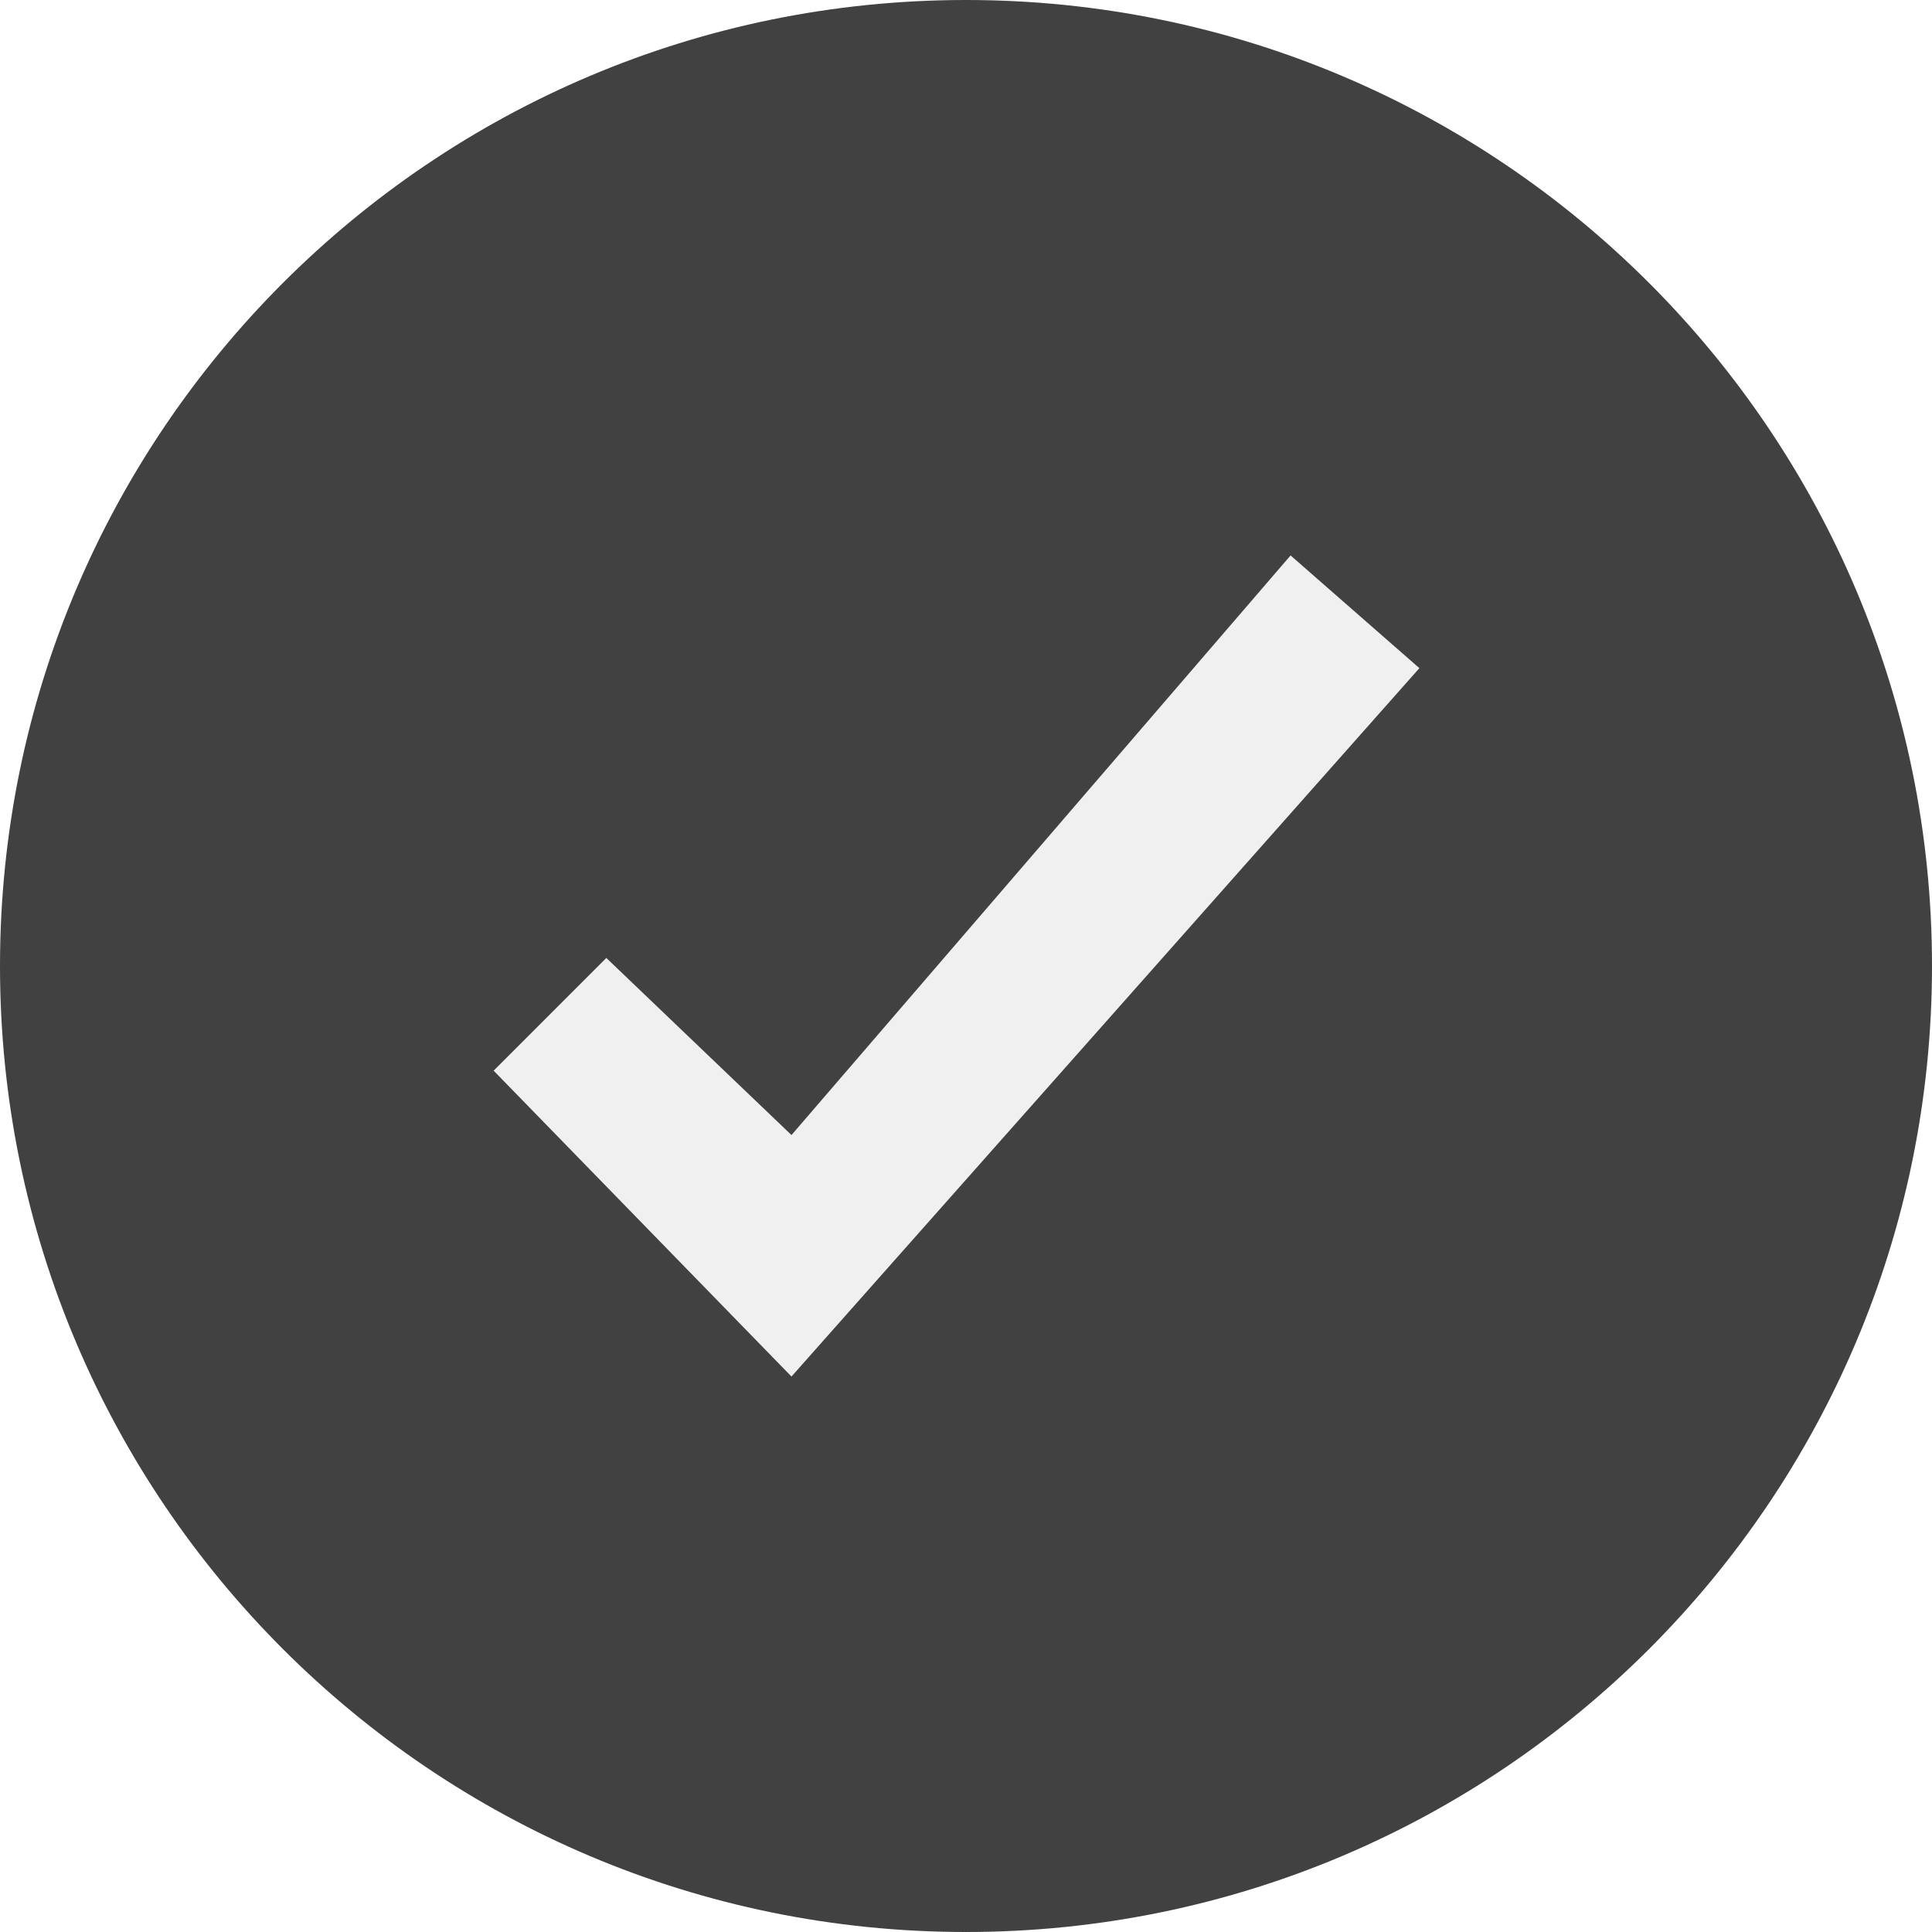
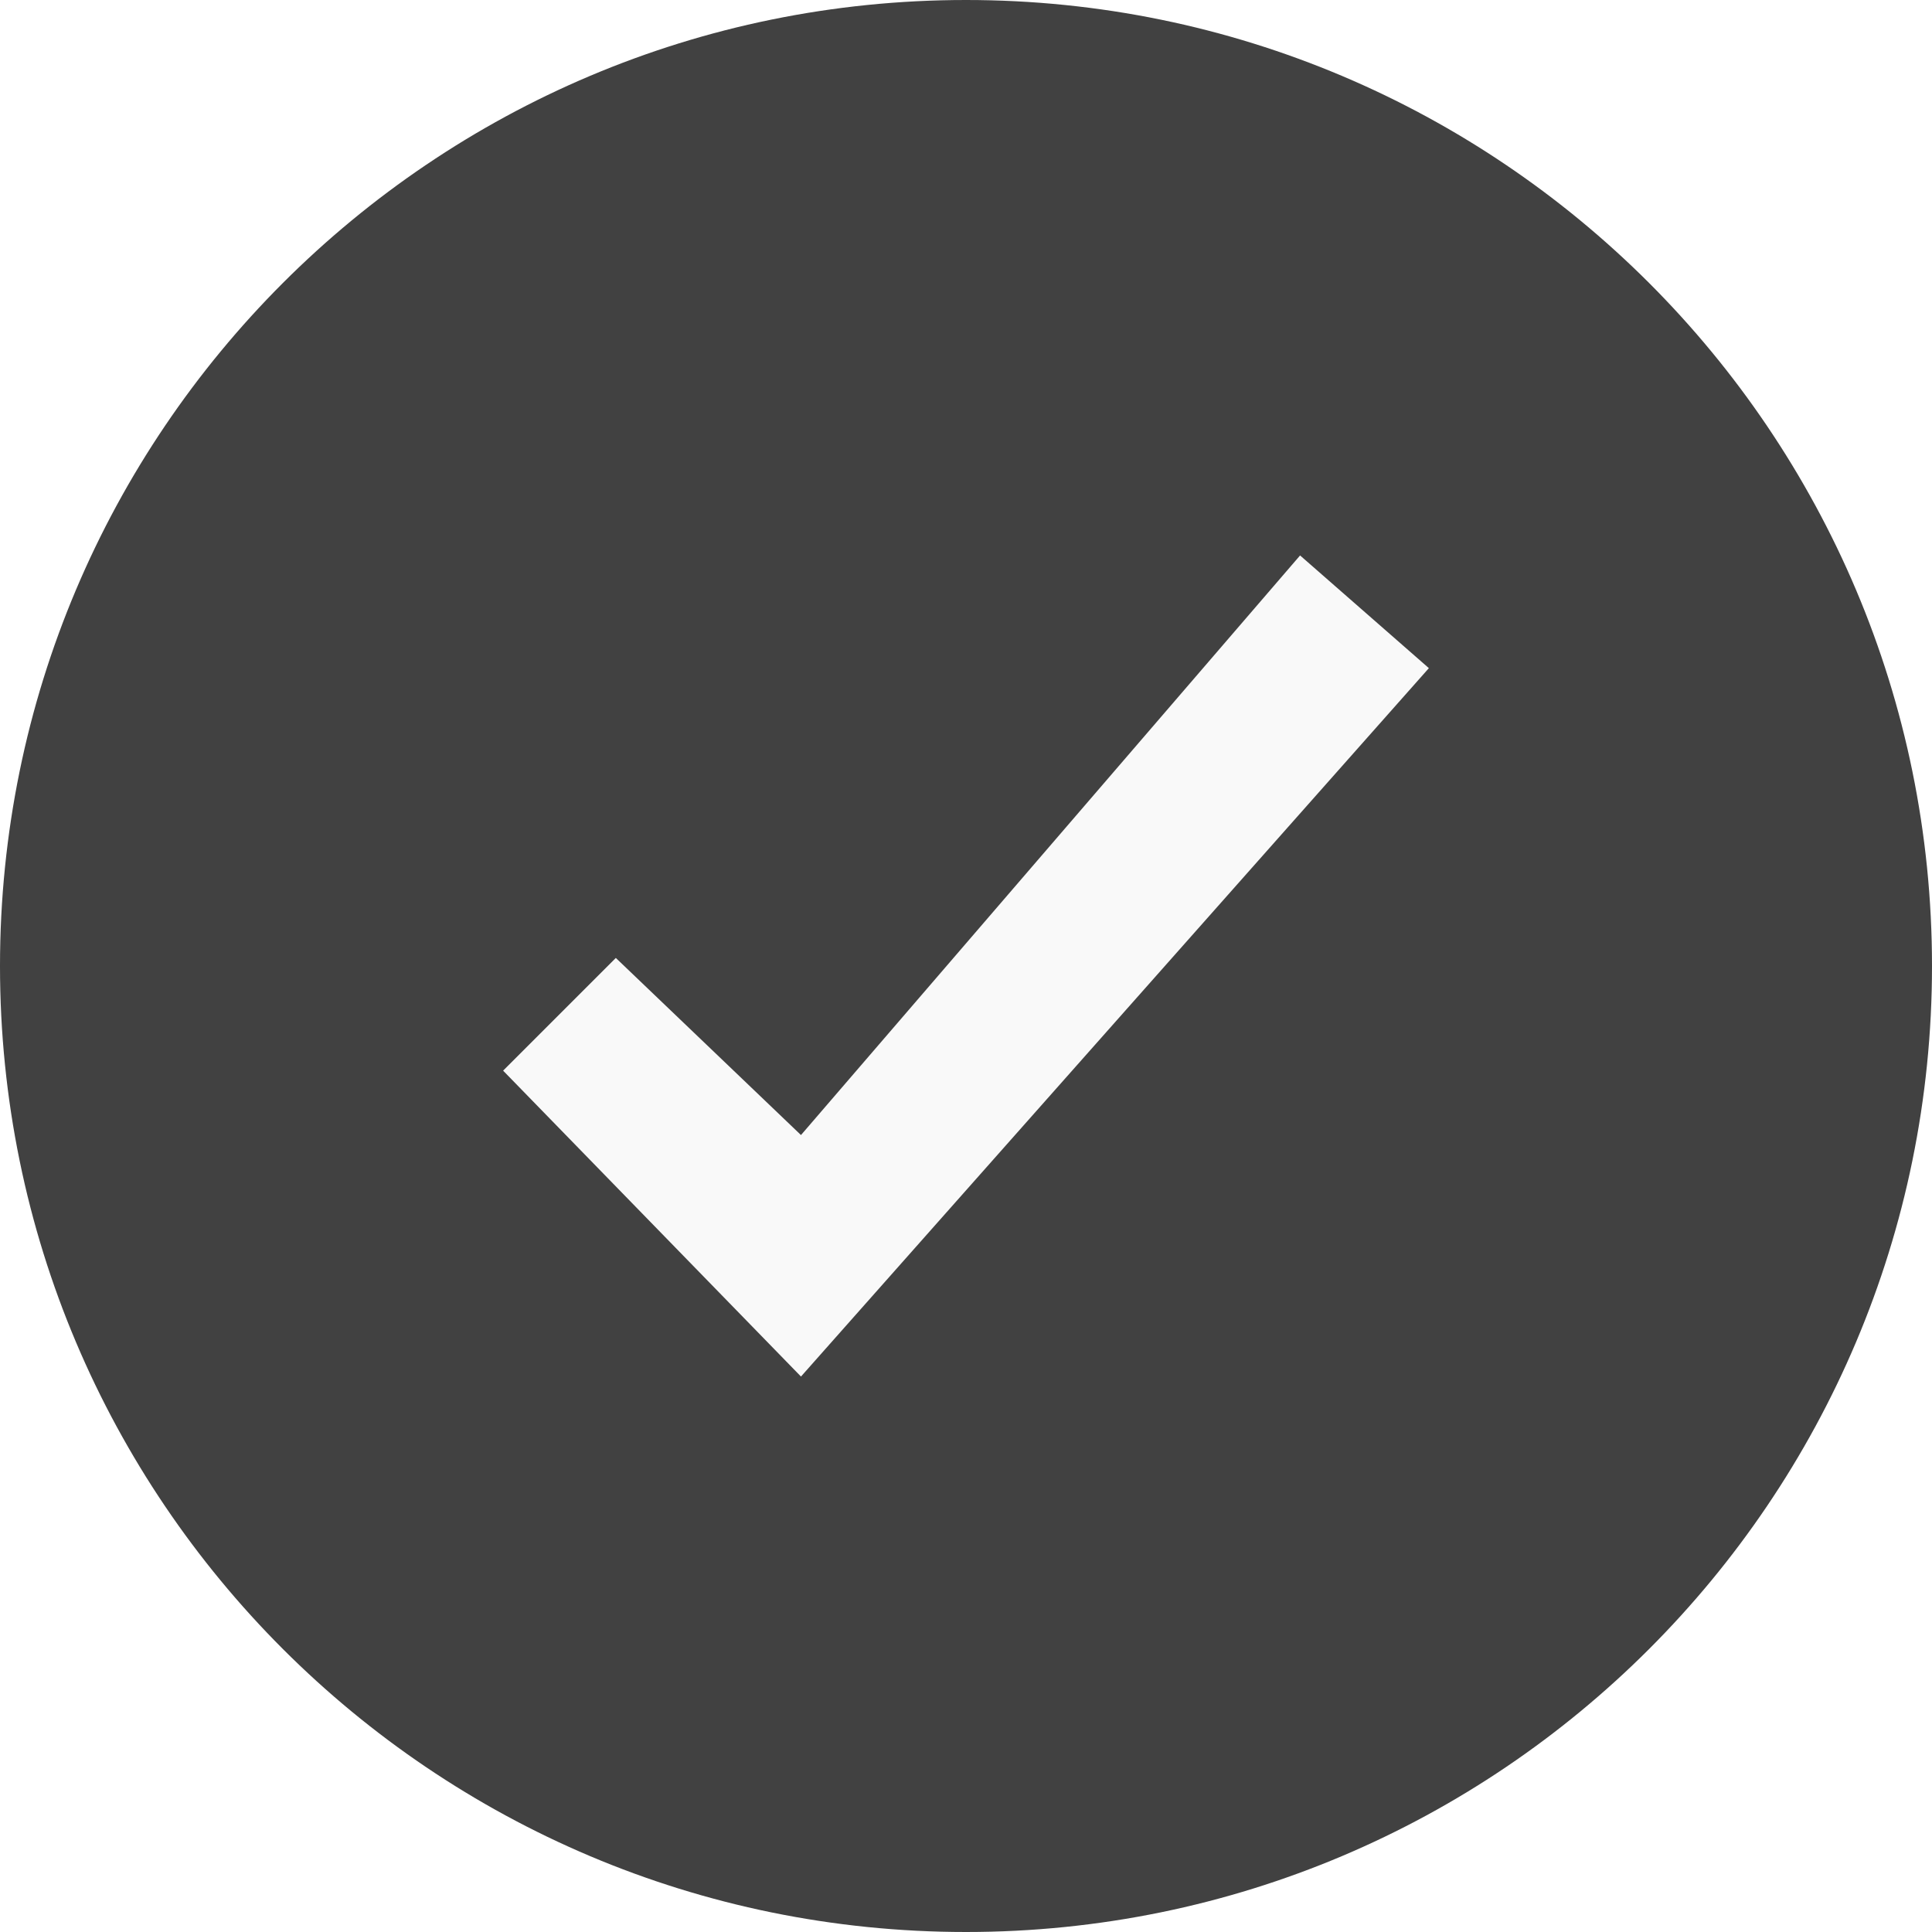
<svg xmlns="http://www.w3.org/2000/svg" viewBox="0 0 24 24">
  <circle cx="12" cy="12" r="12" fill="#414141" />
-   <path fill="#f0f0f0" d="M9.832 17.1l-3.7-3.8 1.4-1.4 2.3 2.2 6.2-7.2 1.6 1.4z" />
+   <path fill="#f9f9f9" d="M9.95 17.1l-3.7-3.8 1.4-1.4 2.3 2.2 6.2-7.2 1.6 1.4z" />
</svg>
